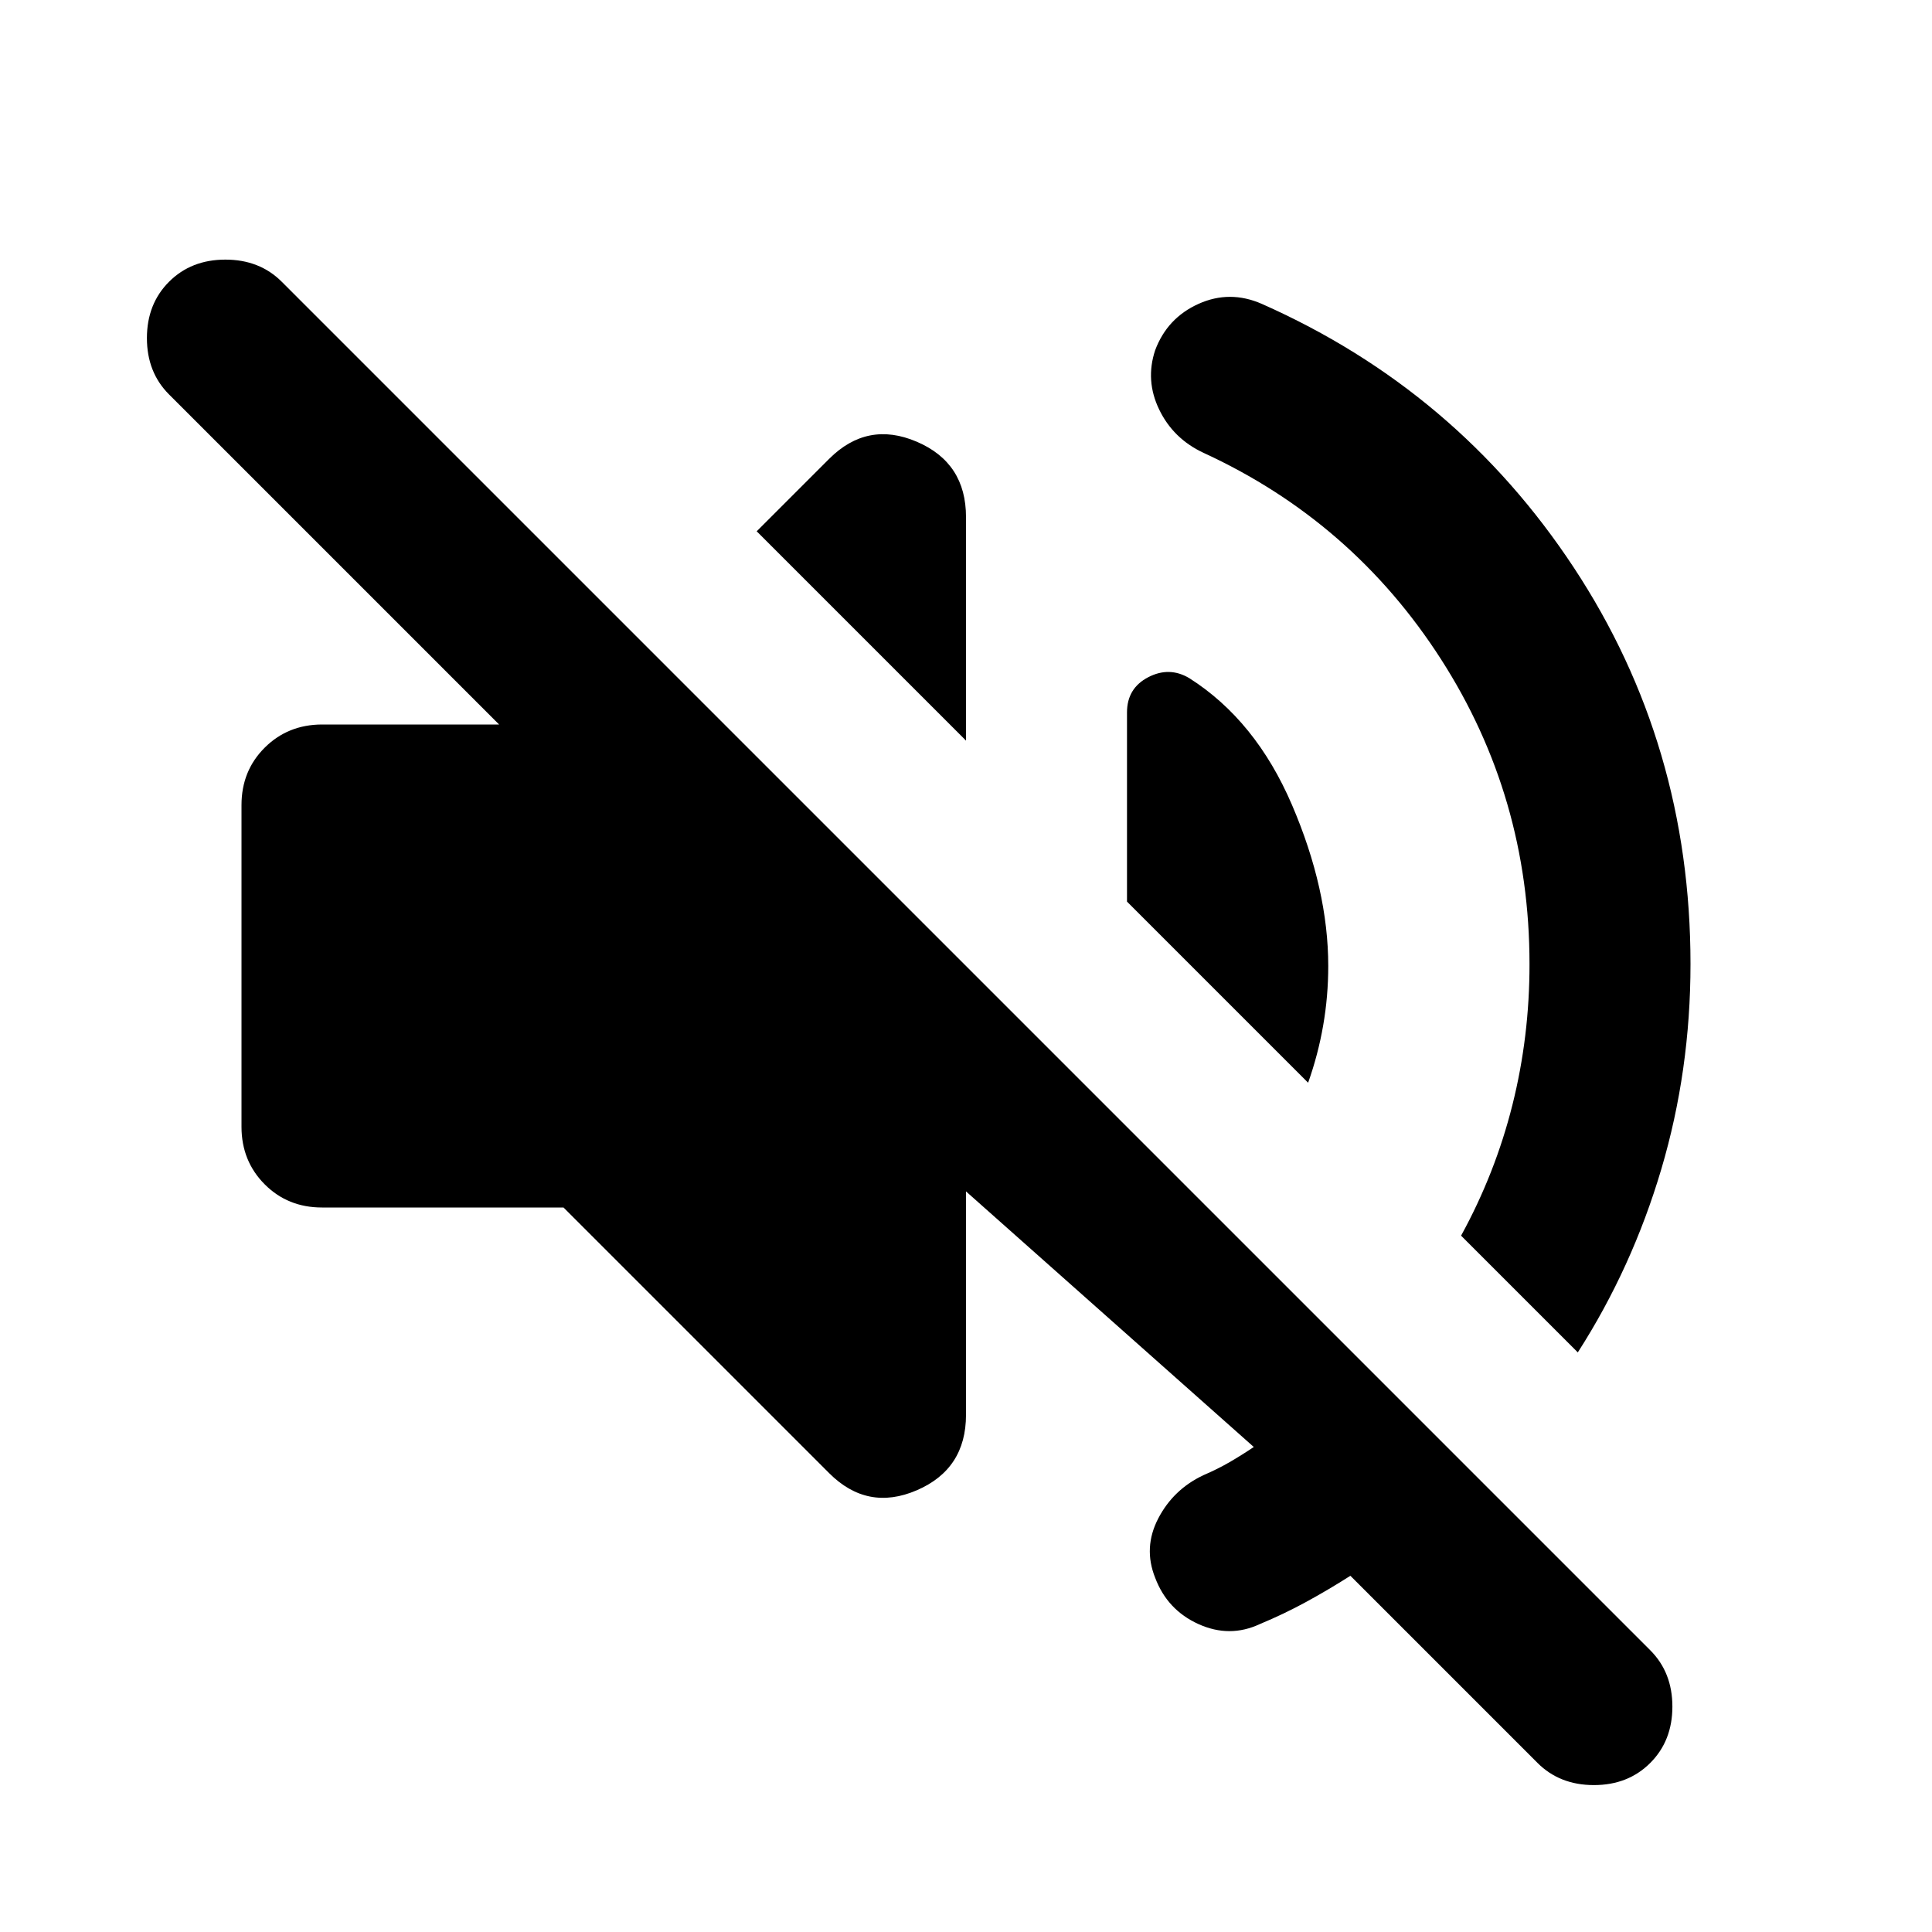
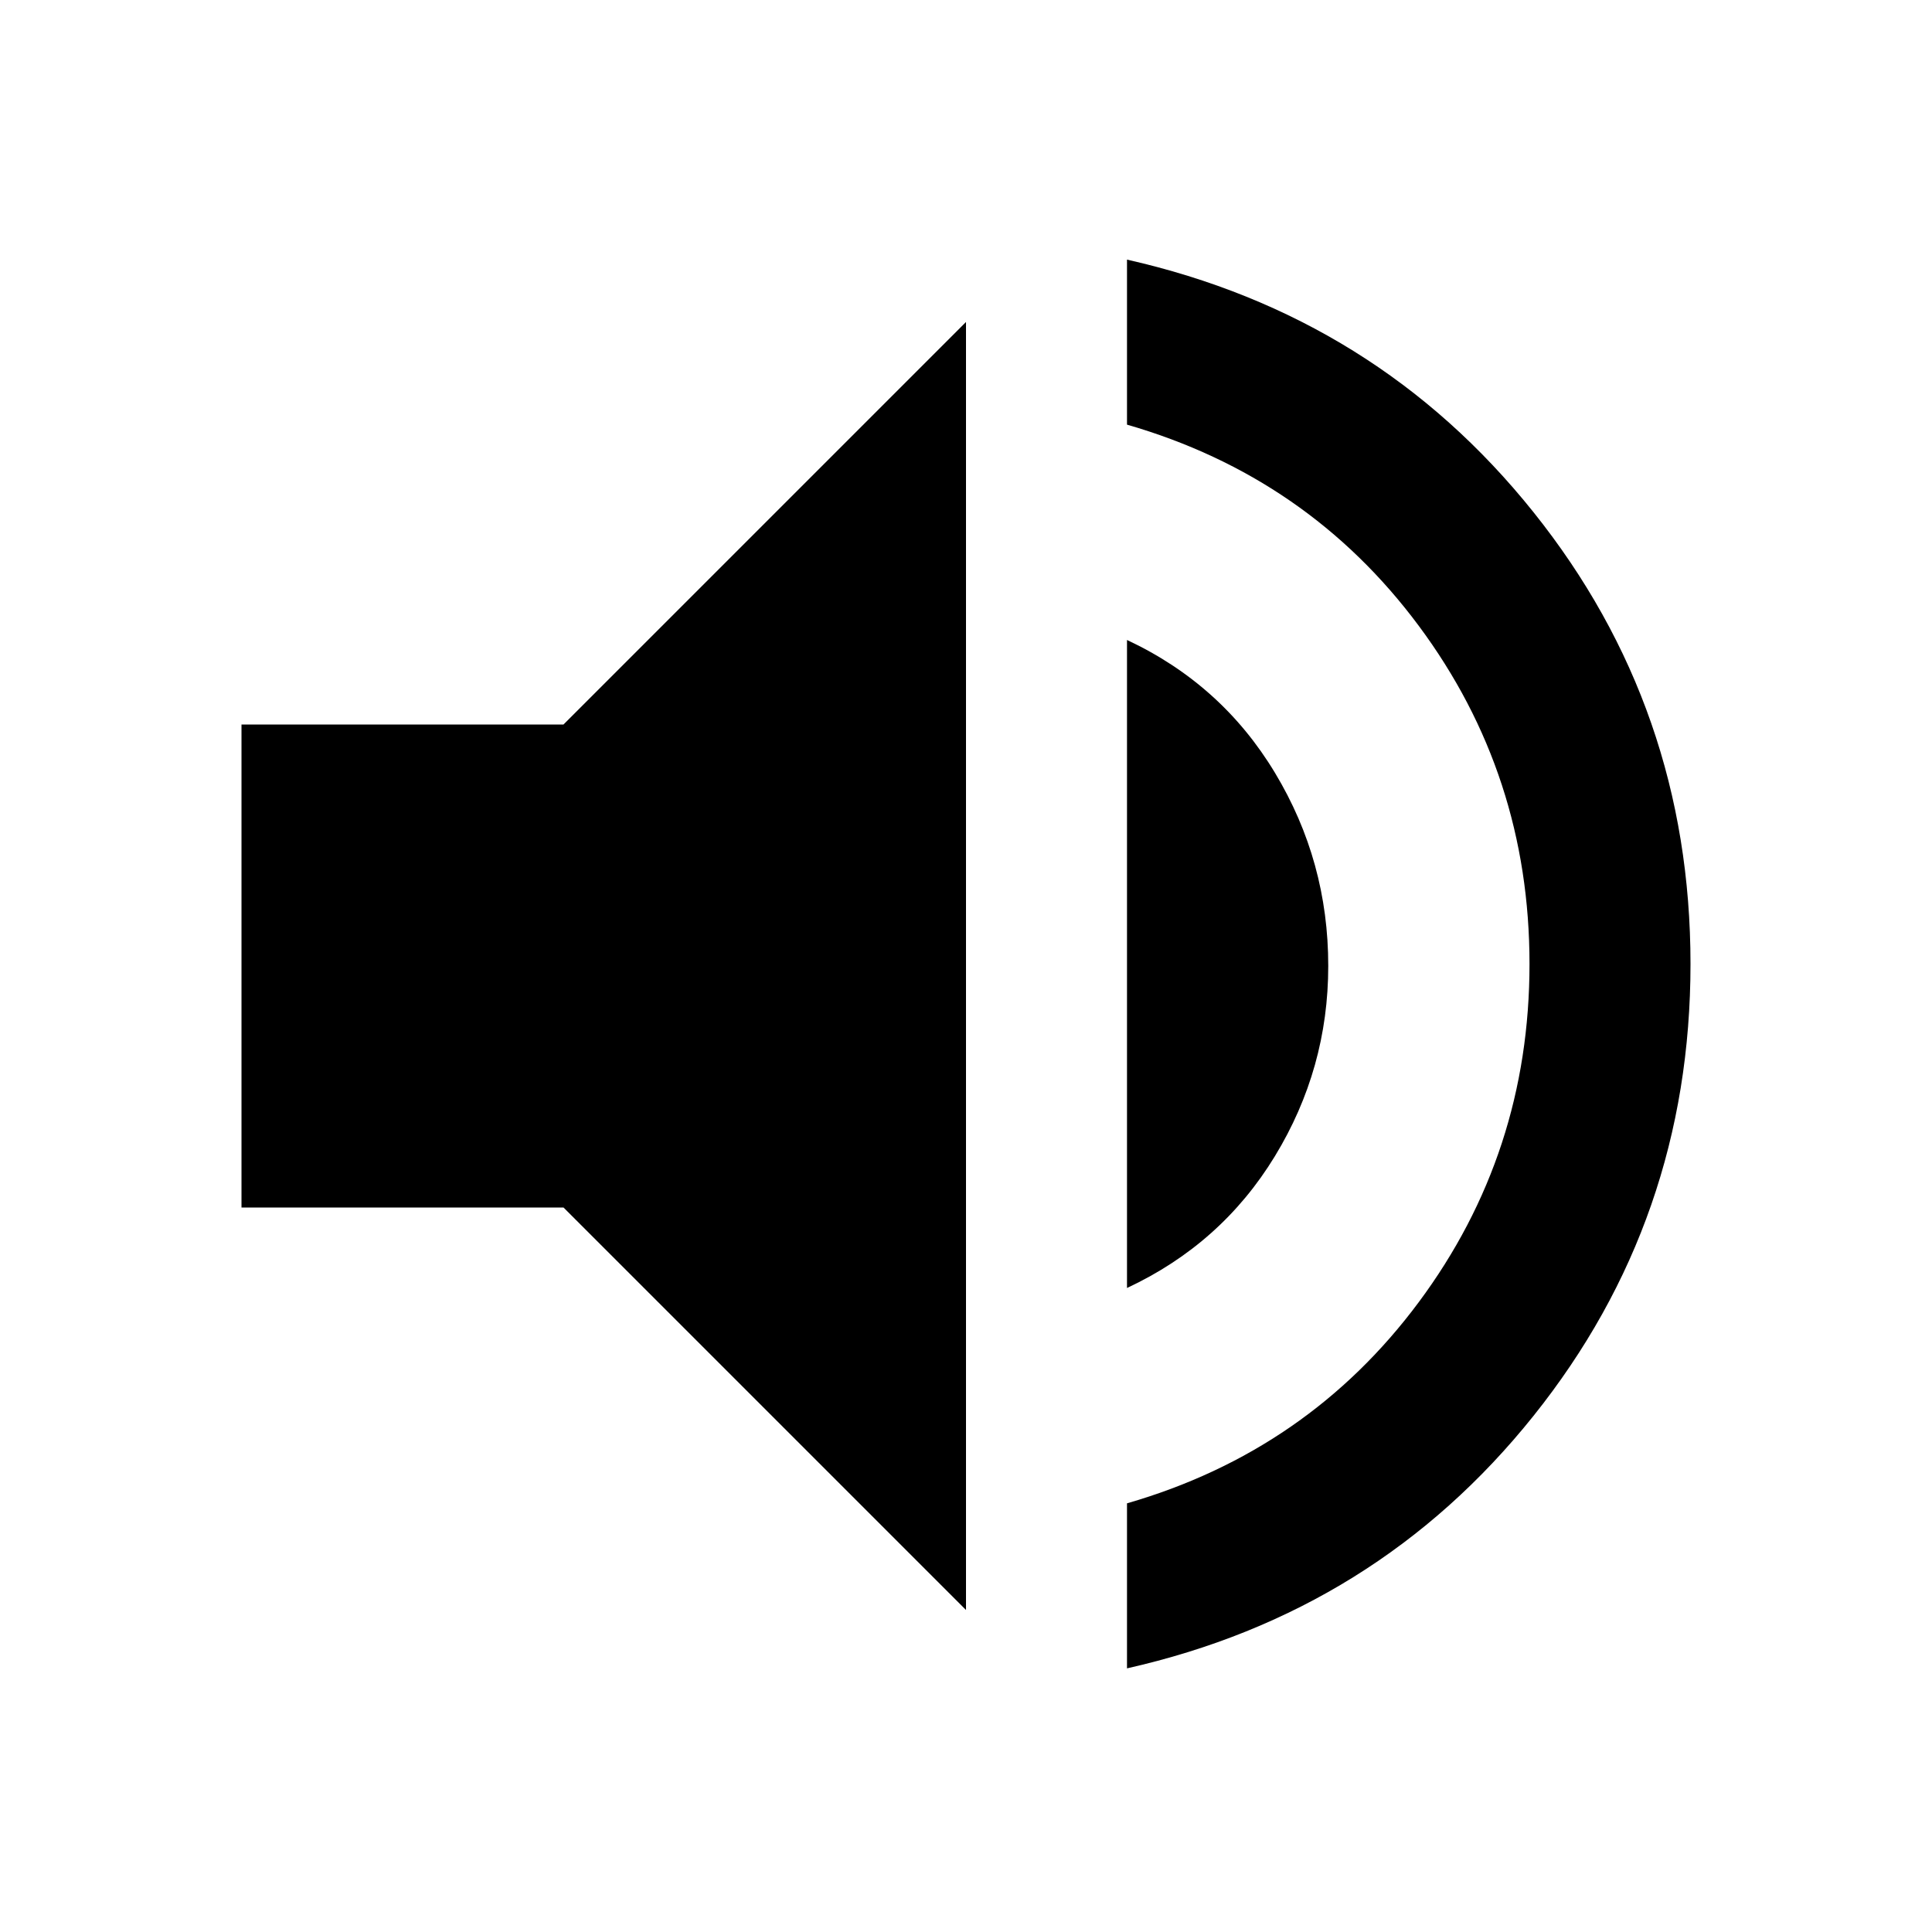
<svg xmlns="http://www.w3.org/2000/svg" width="32" height="32" viewBox="0 0 24 24">
-   <path fill="currentColor" d="M16.775 19.575q-.275.175-.55.325t-.575.275q-.375.175-.762 0t-.538-.575q-.15-.375.038-.737t.562-.538q.175-.075.325-.162t.3-.188L12 14.8v2.775q0 .675-.612.938T10.3 18.3L7 15H4q-.425 0-.712-.288T3 14v-4q0-.425.288-.712T4 9h2.2L2.1 4.9q-.275-.275-.275-.7t.275-.7q.275-.275.7-.275t.7.275l17 17q.275.275.275.7t-.275.7q-.275.275-.7.275t-.7-.275zM19.6 16.8l-1.45-1.45q.425-.775.638-1.625t.212-1.75q0-2.075-1.1-3.787t-2.95-2.563q-.375-.175-.55-.537t-.05-.738q.15-.4.538-.575t.787 0Q18.1 4.85 19.55 7.05T21 11.975q0 1.325-.363 2.55T19.6 16.8m-3.35-3.35L14 11.2V8.85q0-.3.263-.437t.512.012Q15.6 8.95 16.05 10t.45 2q0 .375-.063.738t-.187.712M12 9.2L9.4 6.6l.9-.9q.475-.475 1.088-.213t.612.938z" />
+   <path fill="currentColor" d="M14 20.725v-2.05q2.25-.65 3.625-2.5t1.375-4.2q0-2.35-1.375-4.2T14 5.275v-2.05q3.1.7 5.05 3.138T21 11.975q0 3.175-1.95 5.613T14 20.725M3 15V9h4l5-5v16l-5-5zm11 1V7.95q1.175.55 1.838 1.65T16.5 12q0 1.275-.663 2.363T14 16" />
</svg>
